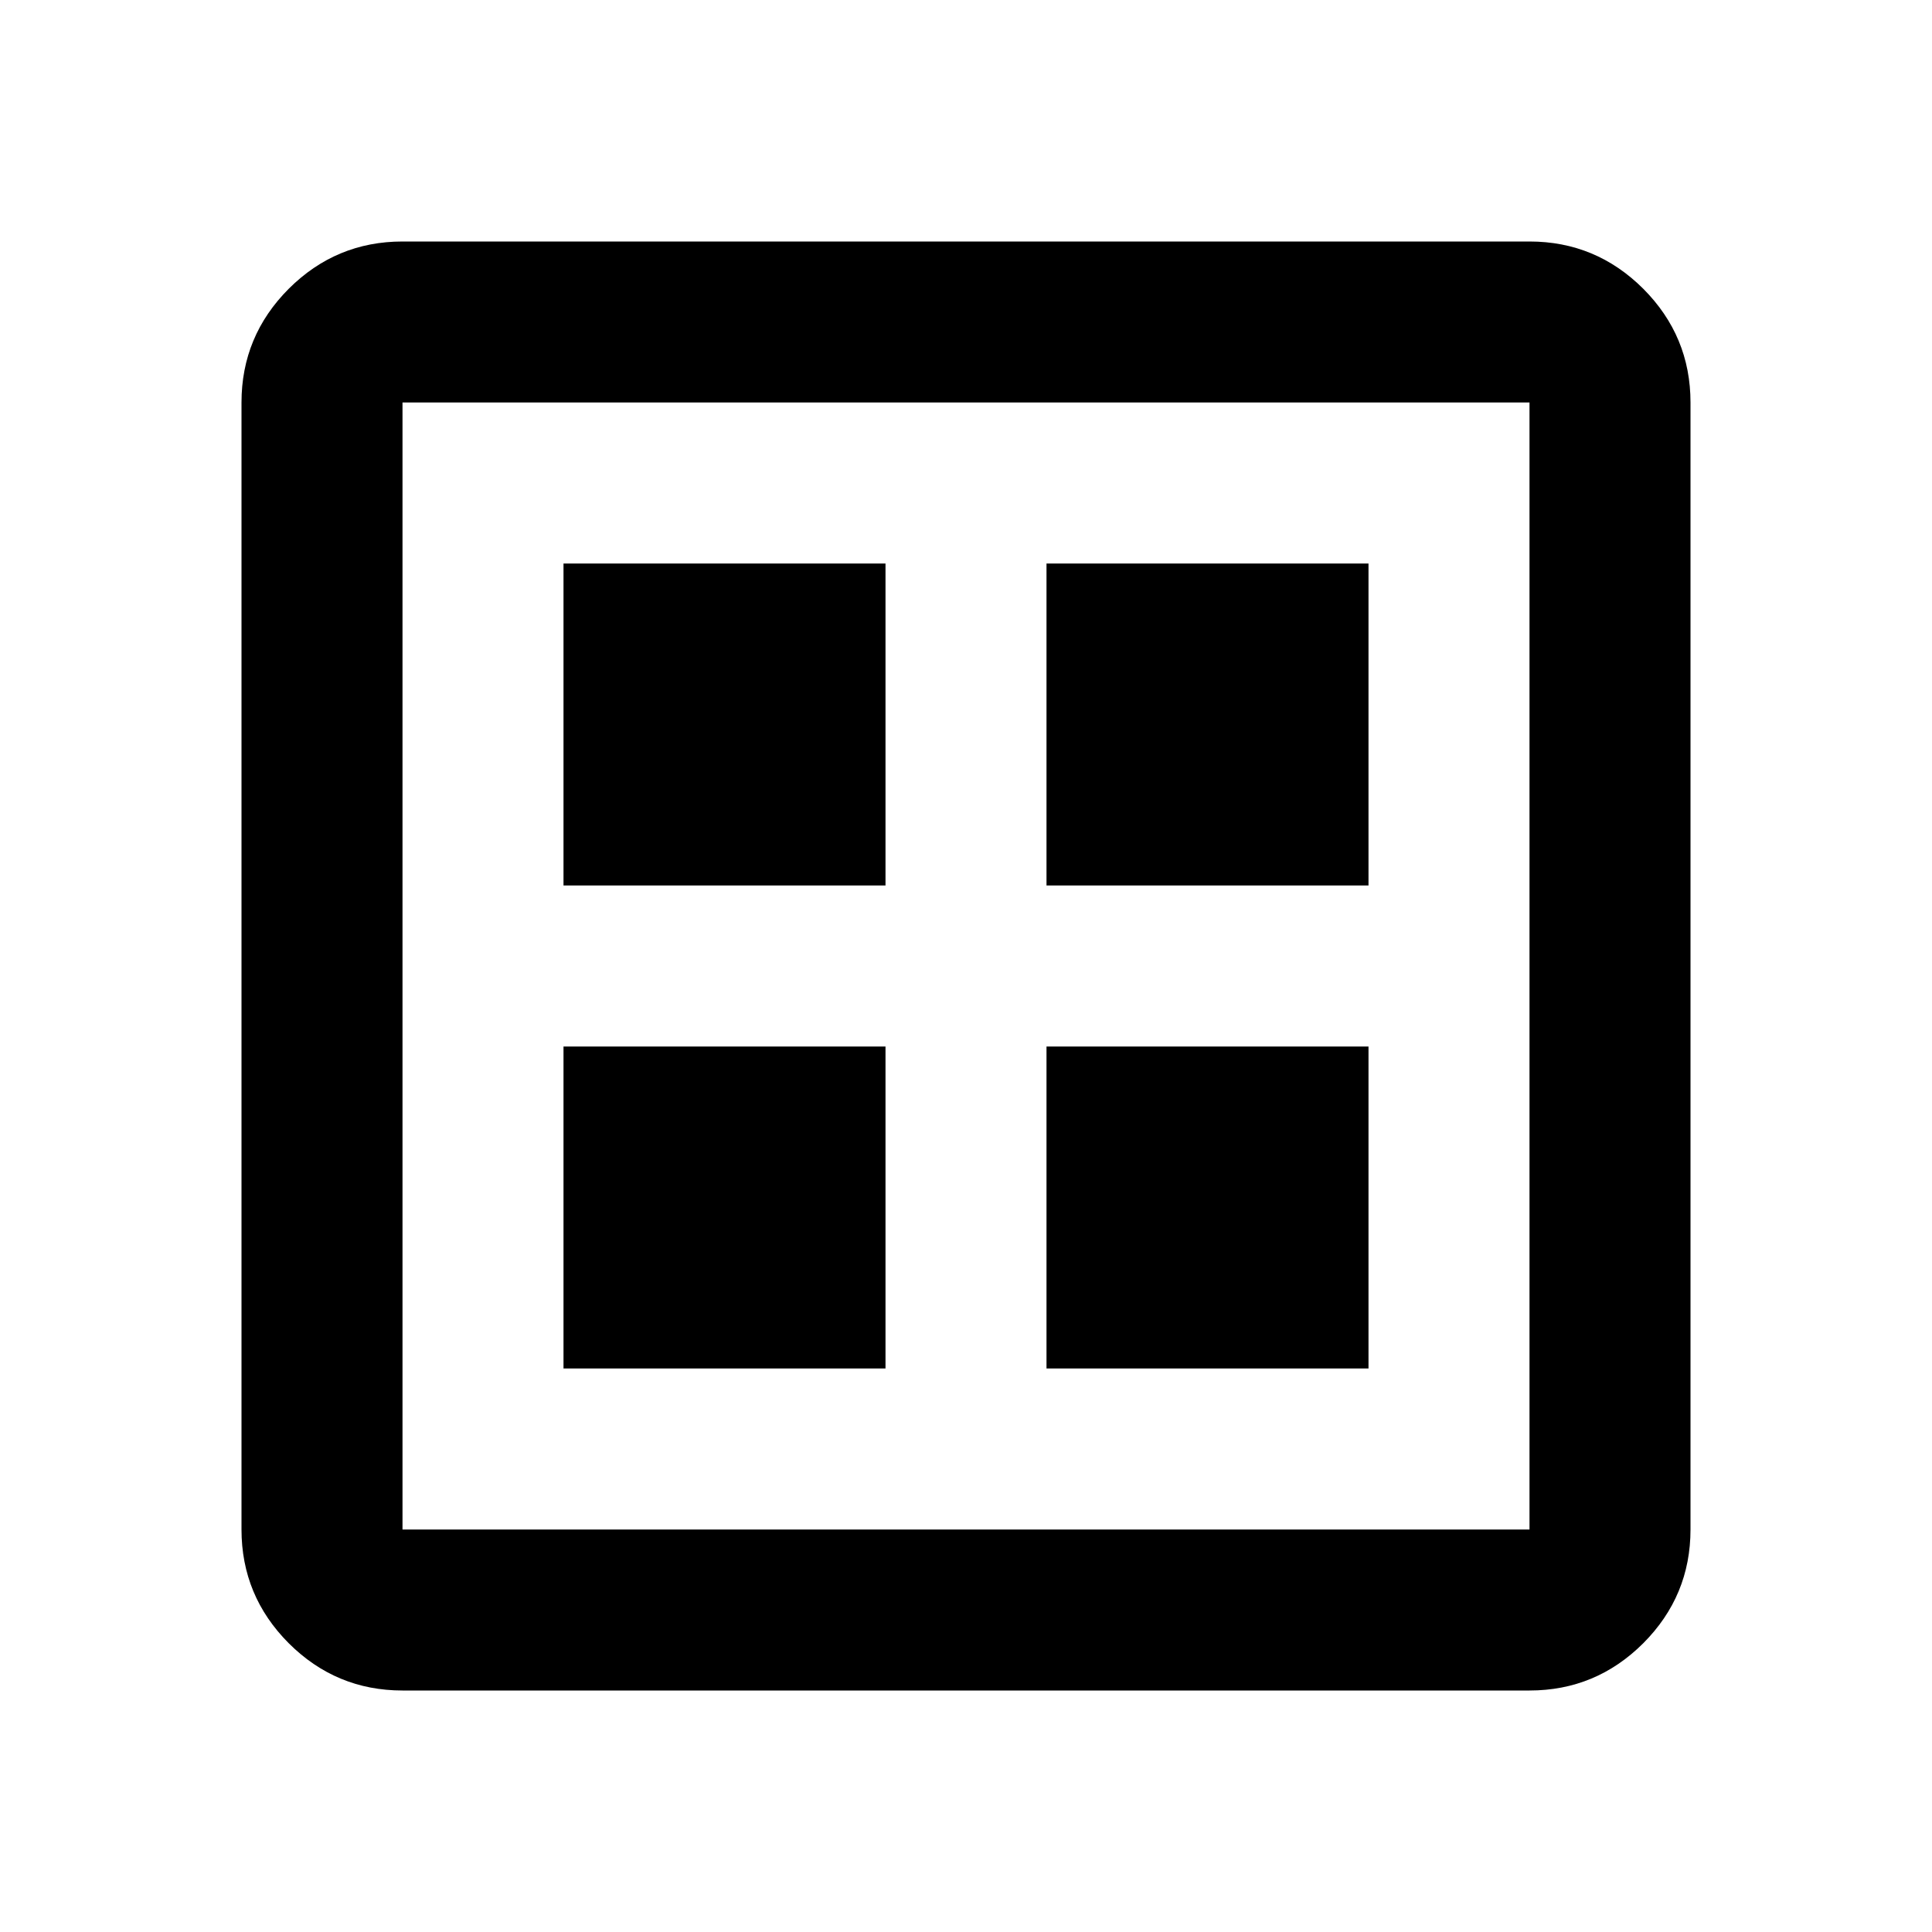
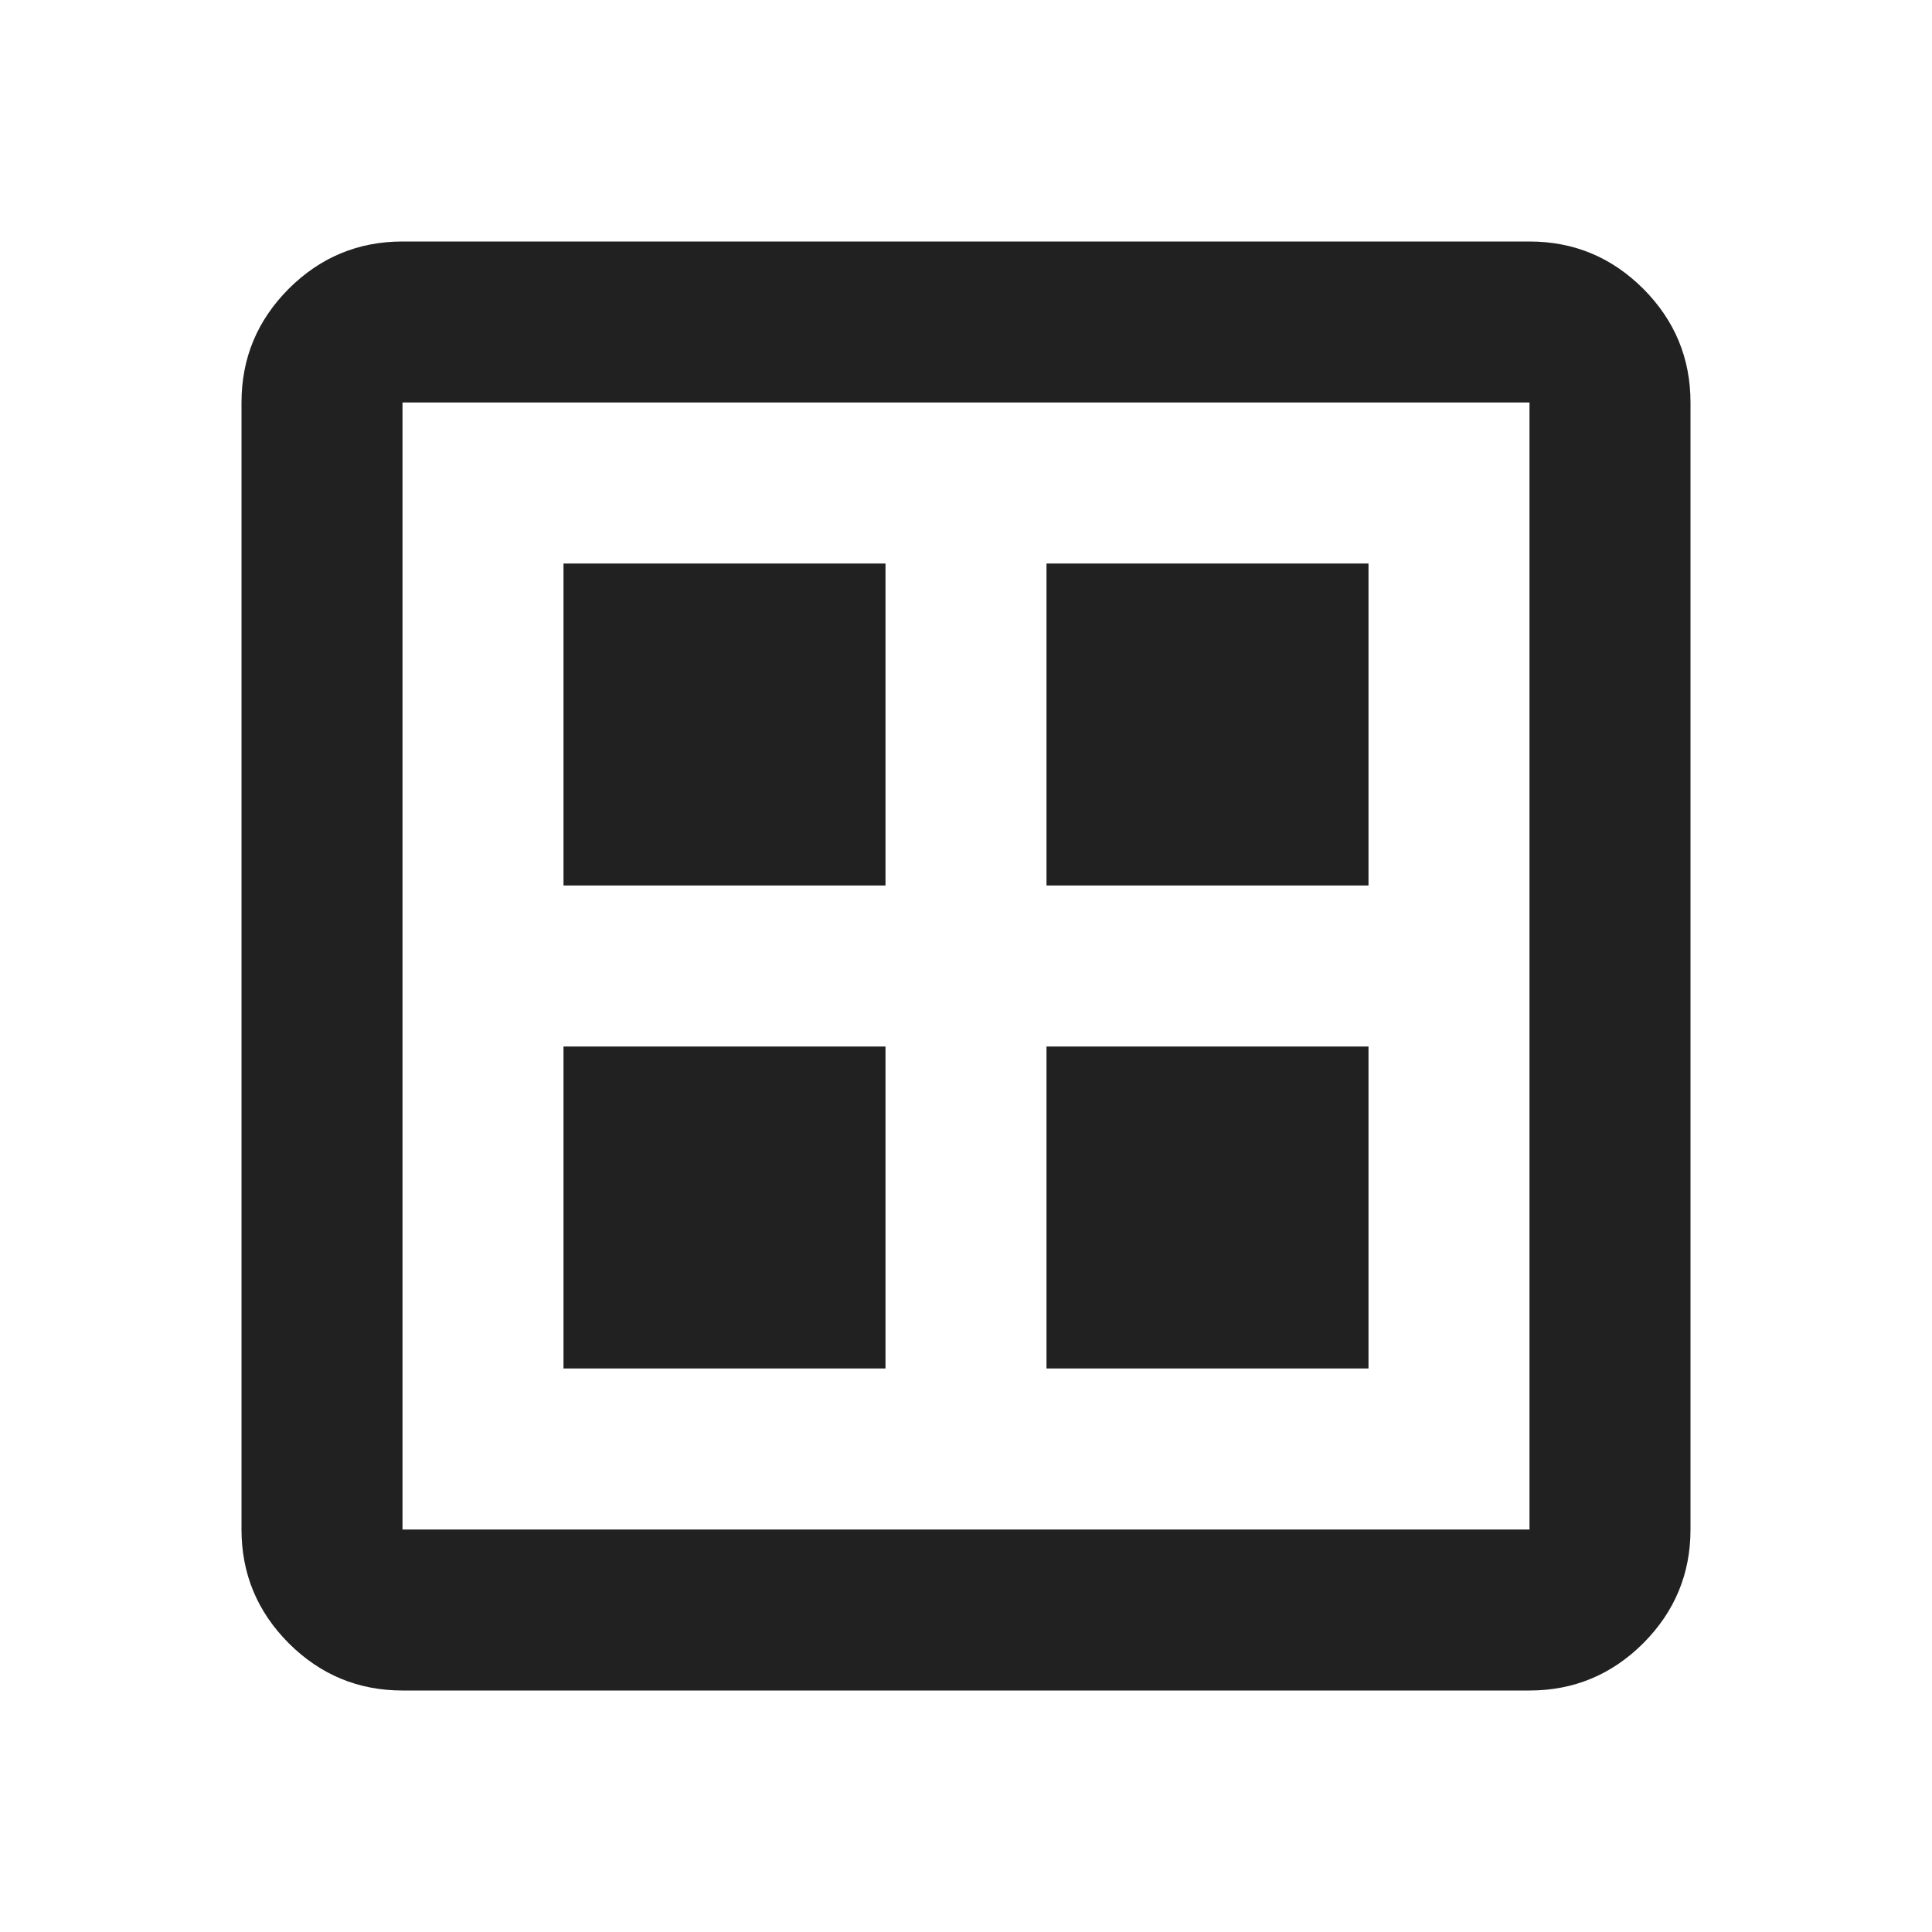
<svg xmlns="http://www.w3.org/2000/svg" width="24" height="24" viewBox="0 0 24 24" fill="none">
-   <path d="M7 17H11V13H7V17ZM13 17H17V13H13V17ZM7 11H11V7H7V11ZM13 11H17V7H13V11ZM5 21C4.45 21 3.979 20.804 3.587 20.413C3.196 20.021 3 19.55 3 19V5C3 4.45 3.196 3.979 3.587 3.587C3.979 3.196 4.45 3 5 3H19C19.55 3 20.021 3.196 20.413 3.587C20.804 3.979 21 4.45 21 5V19C21 19.55 20.804 20.021 20.413 20.413C20.021 20.804 19.55 21 19 21H5ZM5 19H19V5H5V19Z" fill="black" />
+   <path d="M7 17H11V13H7V17ZM13 17H17V13H13V17ZM7 11H11V7H7V11ZM13 11H17V7H13V11ZM5 21C4.45 21 3.979 20.804 3.587 20.413C3.196 20.021 3 19.55 3 19V5C3 4.45 3.196 3.979 3.587 3.587C3.979 3.196 4.45 3 5 3H19C19.55 3 20.021 3.196 20.413 3.587C20.804 3.979 21 4.45 21 5V19C21 19.55 20.804 20.021 20.413 20.413C20.021 20.804 19.55 21 19 21H5ZM5 19H19V5H5V19Z" fill="#212121" />
</svg>
